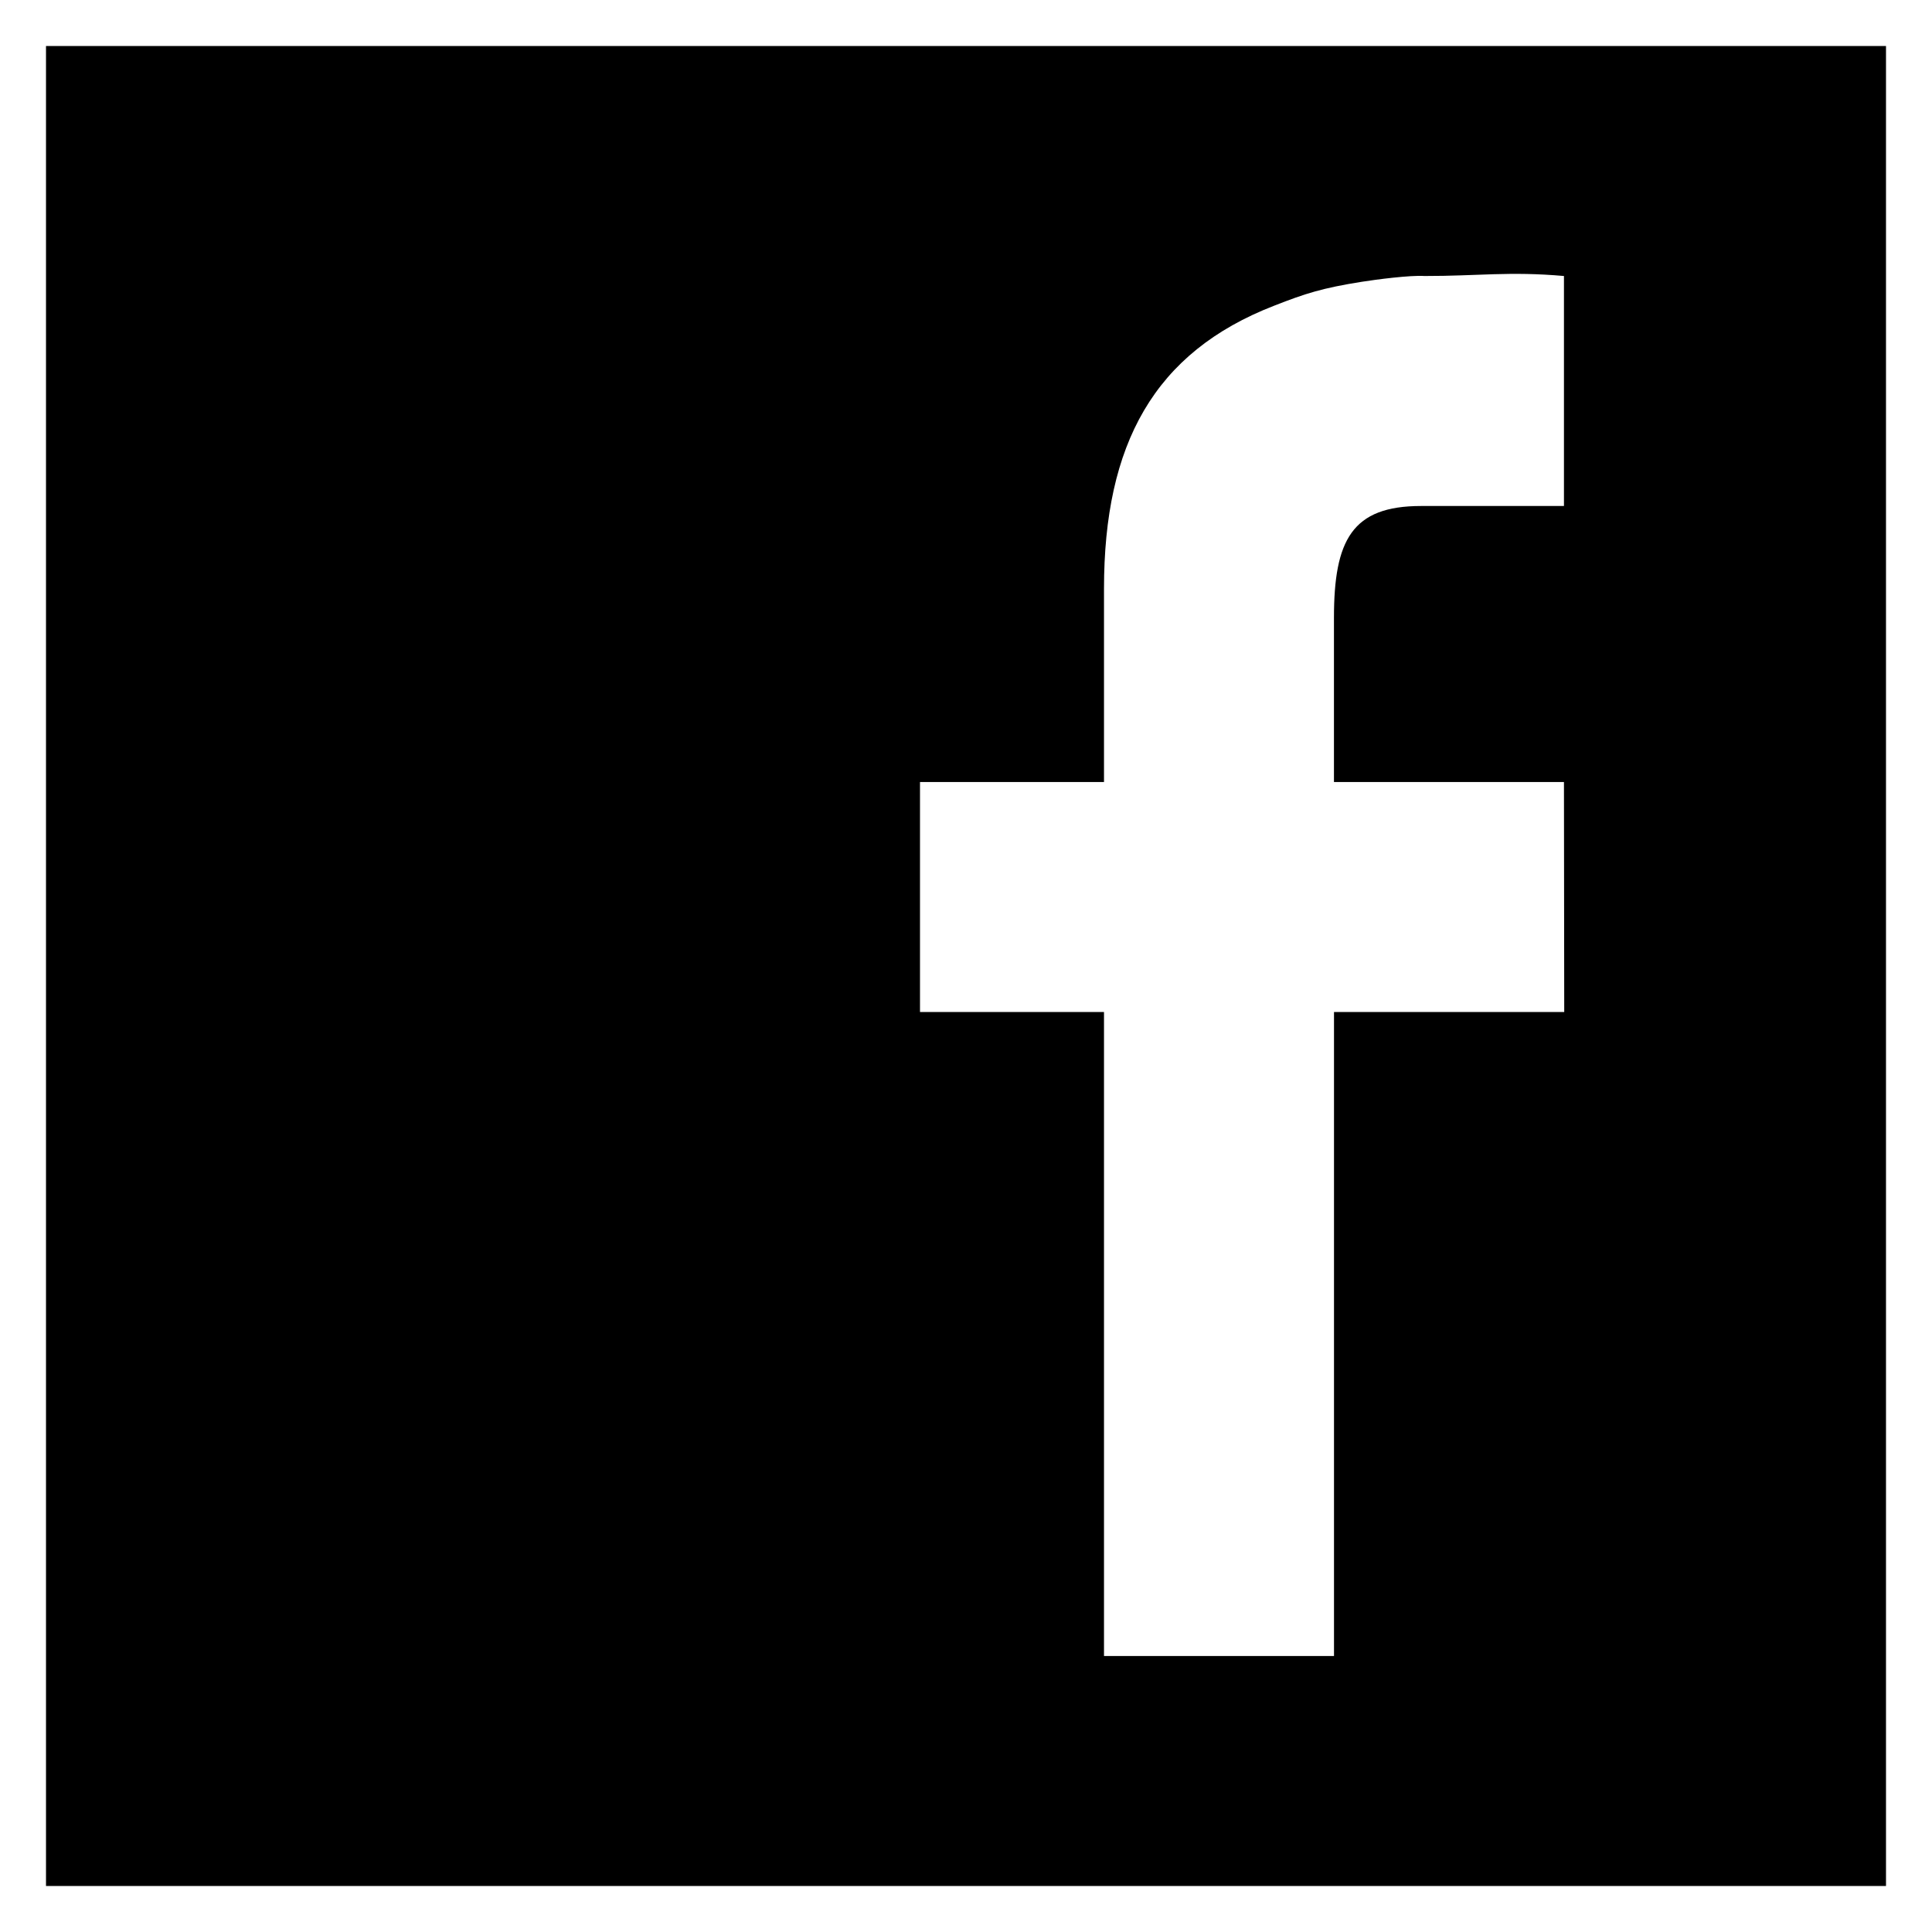
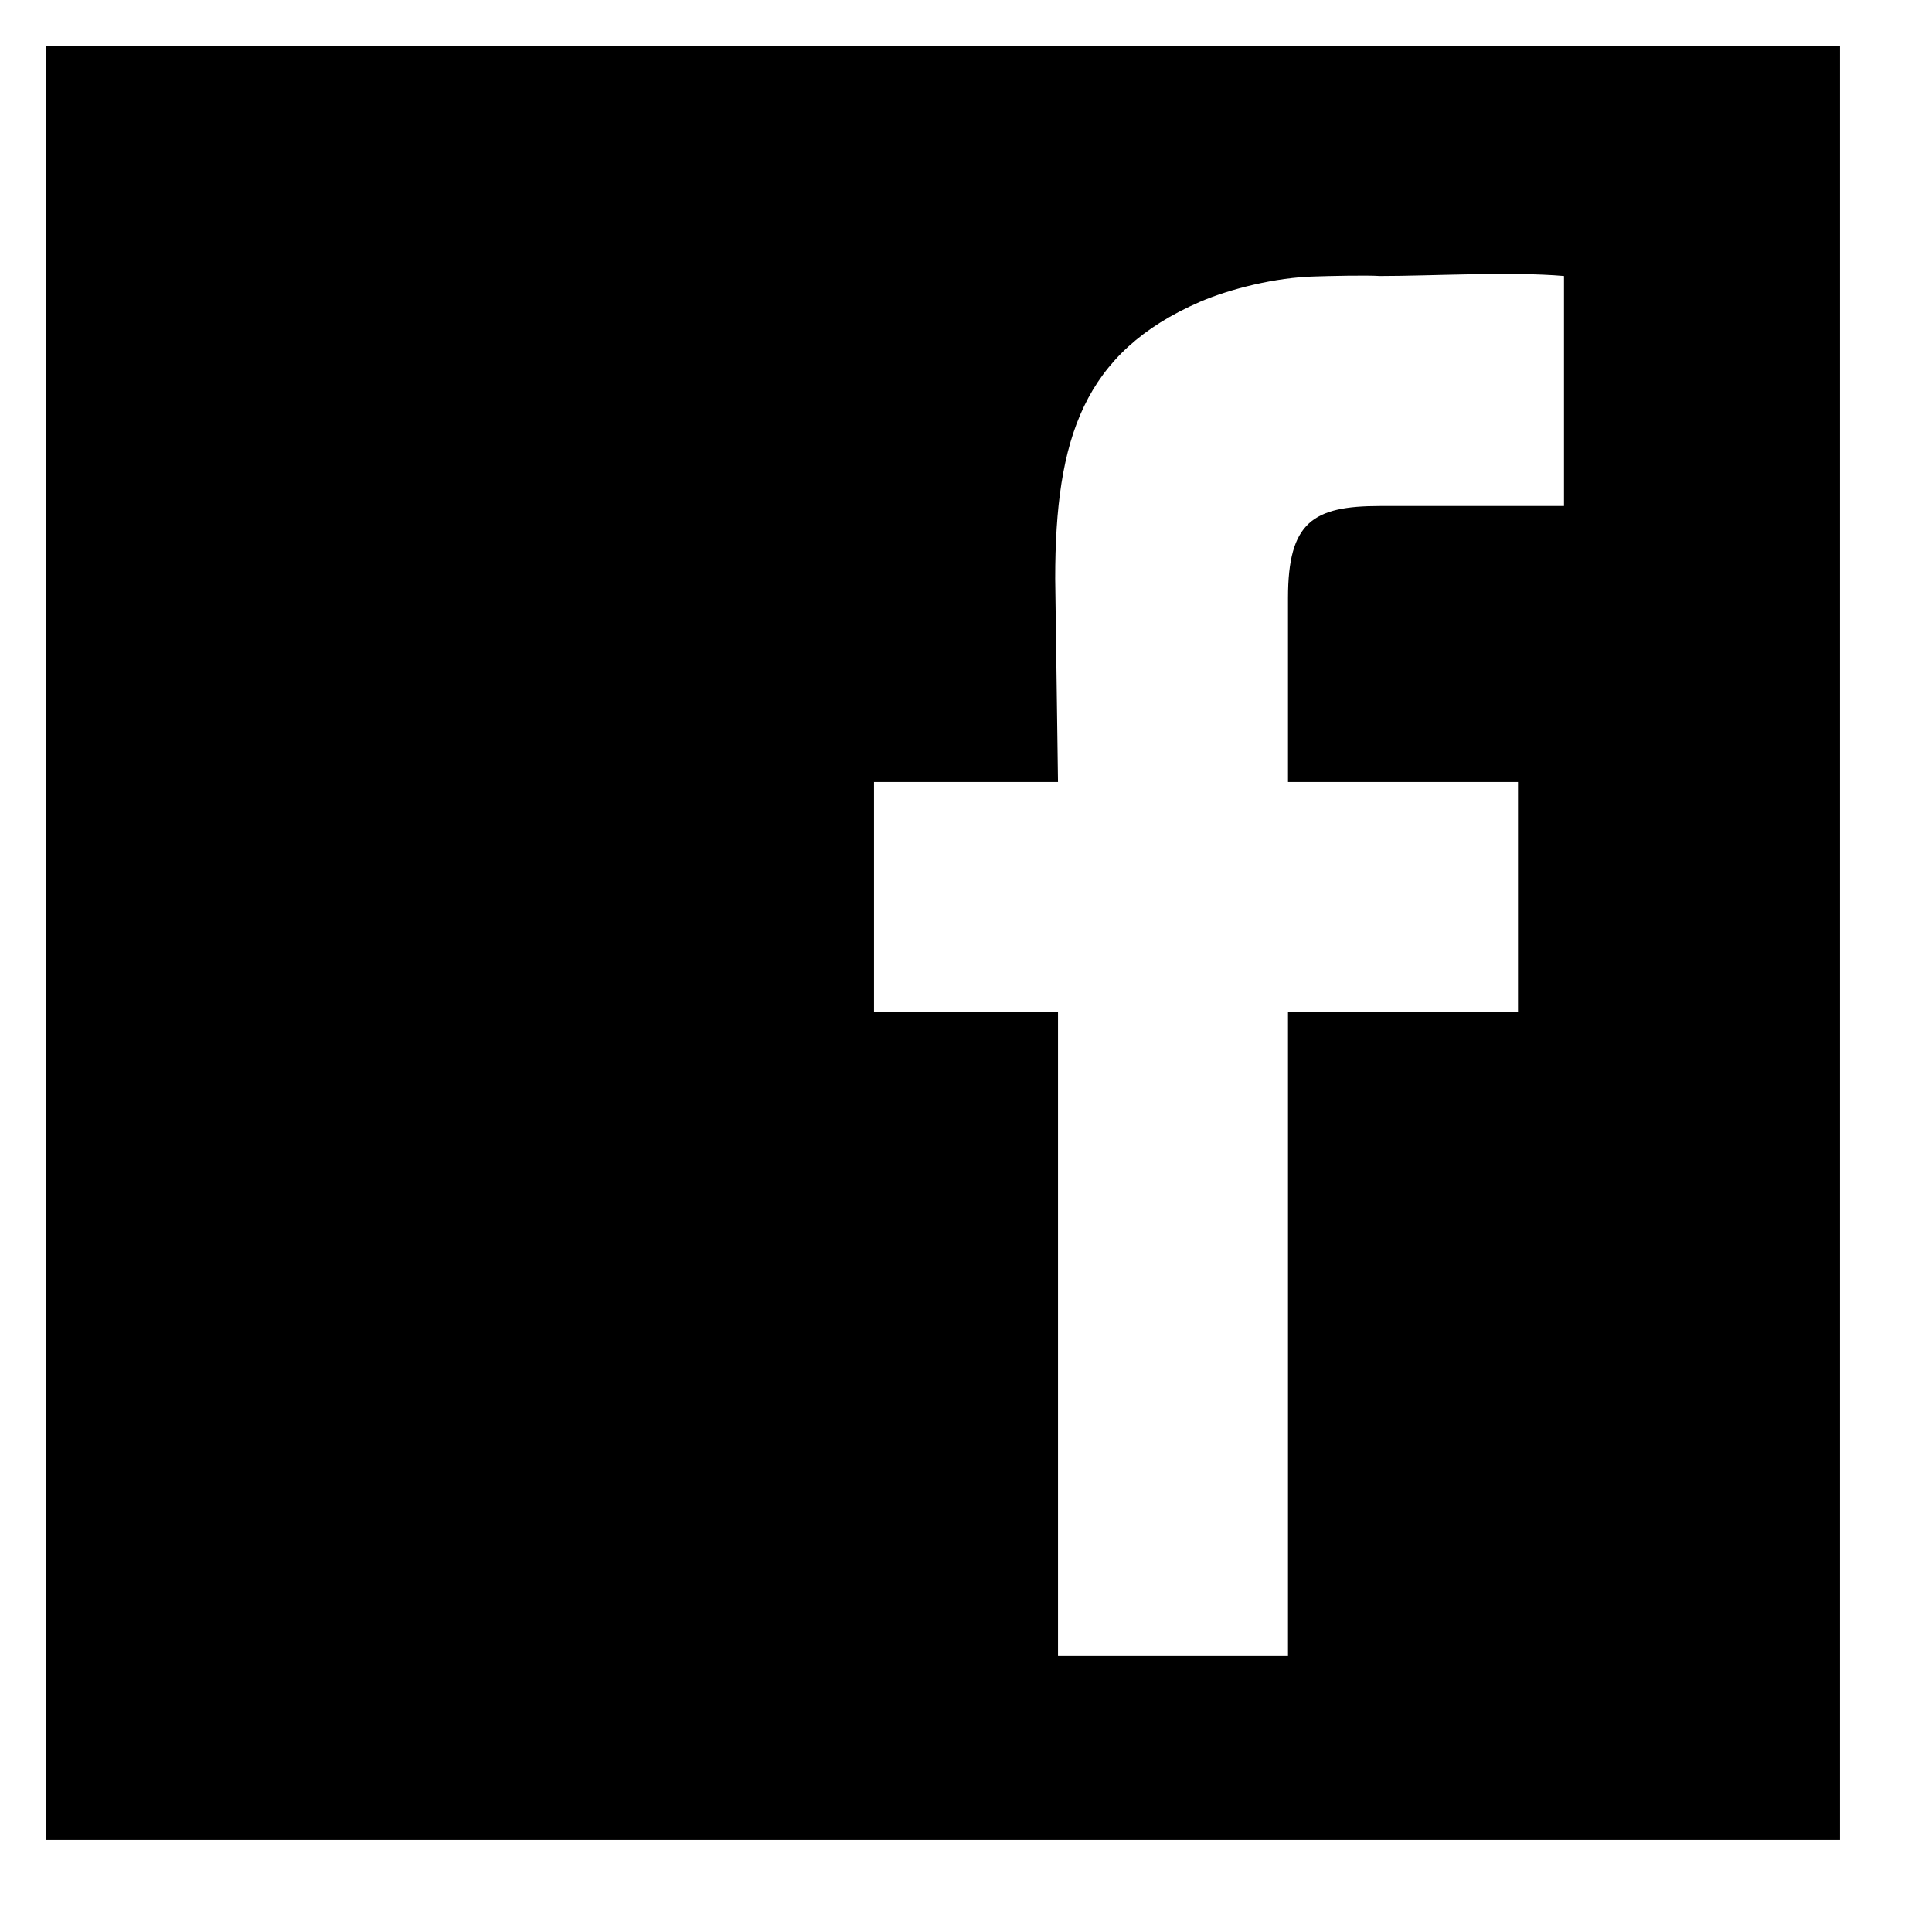
<svg xmlns="http://www.w3.org/2000/svg" version="1.1" baseProfile="tiny" id="Layer_1" x="0px" y="0px" width="42px" height="42px" viewBox="-0.5 0.5 42 42" xml:space="preserve">
-   <path d="M0.5,1.5v40h40v-40H0.5z M29.109,6.625c0.304-0.048,1.047-0.146,1.359-0.125c1.15,0.002,1.84-0.105,3.031,0v5h-3.107  c-1.5,0-1.893,0.74-1.893,2.432V17.5h5l0.006,5H28.5v14h-5v-14h-4v-5h4v-4.203c0-3.141,1.086-5.139,3.701-6.152  C27.873,6.881,28.248,6.761,29.109,6.625z" />
+   <path d="M28.08,6.51c0.29-0.01,1.109-0.03,1.42-0.01c1.12,0,2.84-0.1,4,0v5h-4c-1.46,0-2,0.35-2,2v4h5v5h-5v14h-5v-14h-4v-5h4  l-0.061-4.42c0-3.061,0.621-4.92,3.15-6.02C26.24,6.78,27.23,6.53,28.08,6.51z M0.5,1.5v39h39v-39H0.5z" />
</svg>
